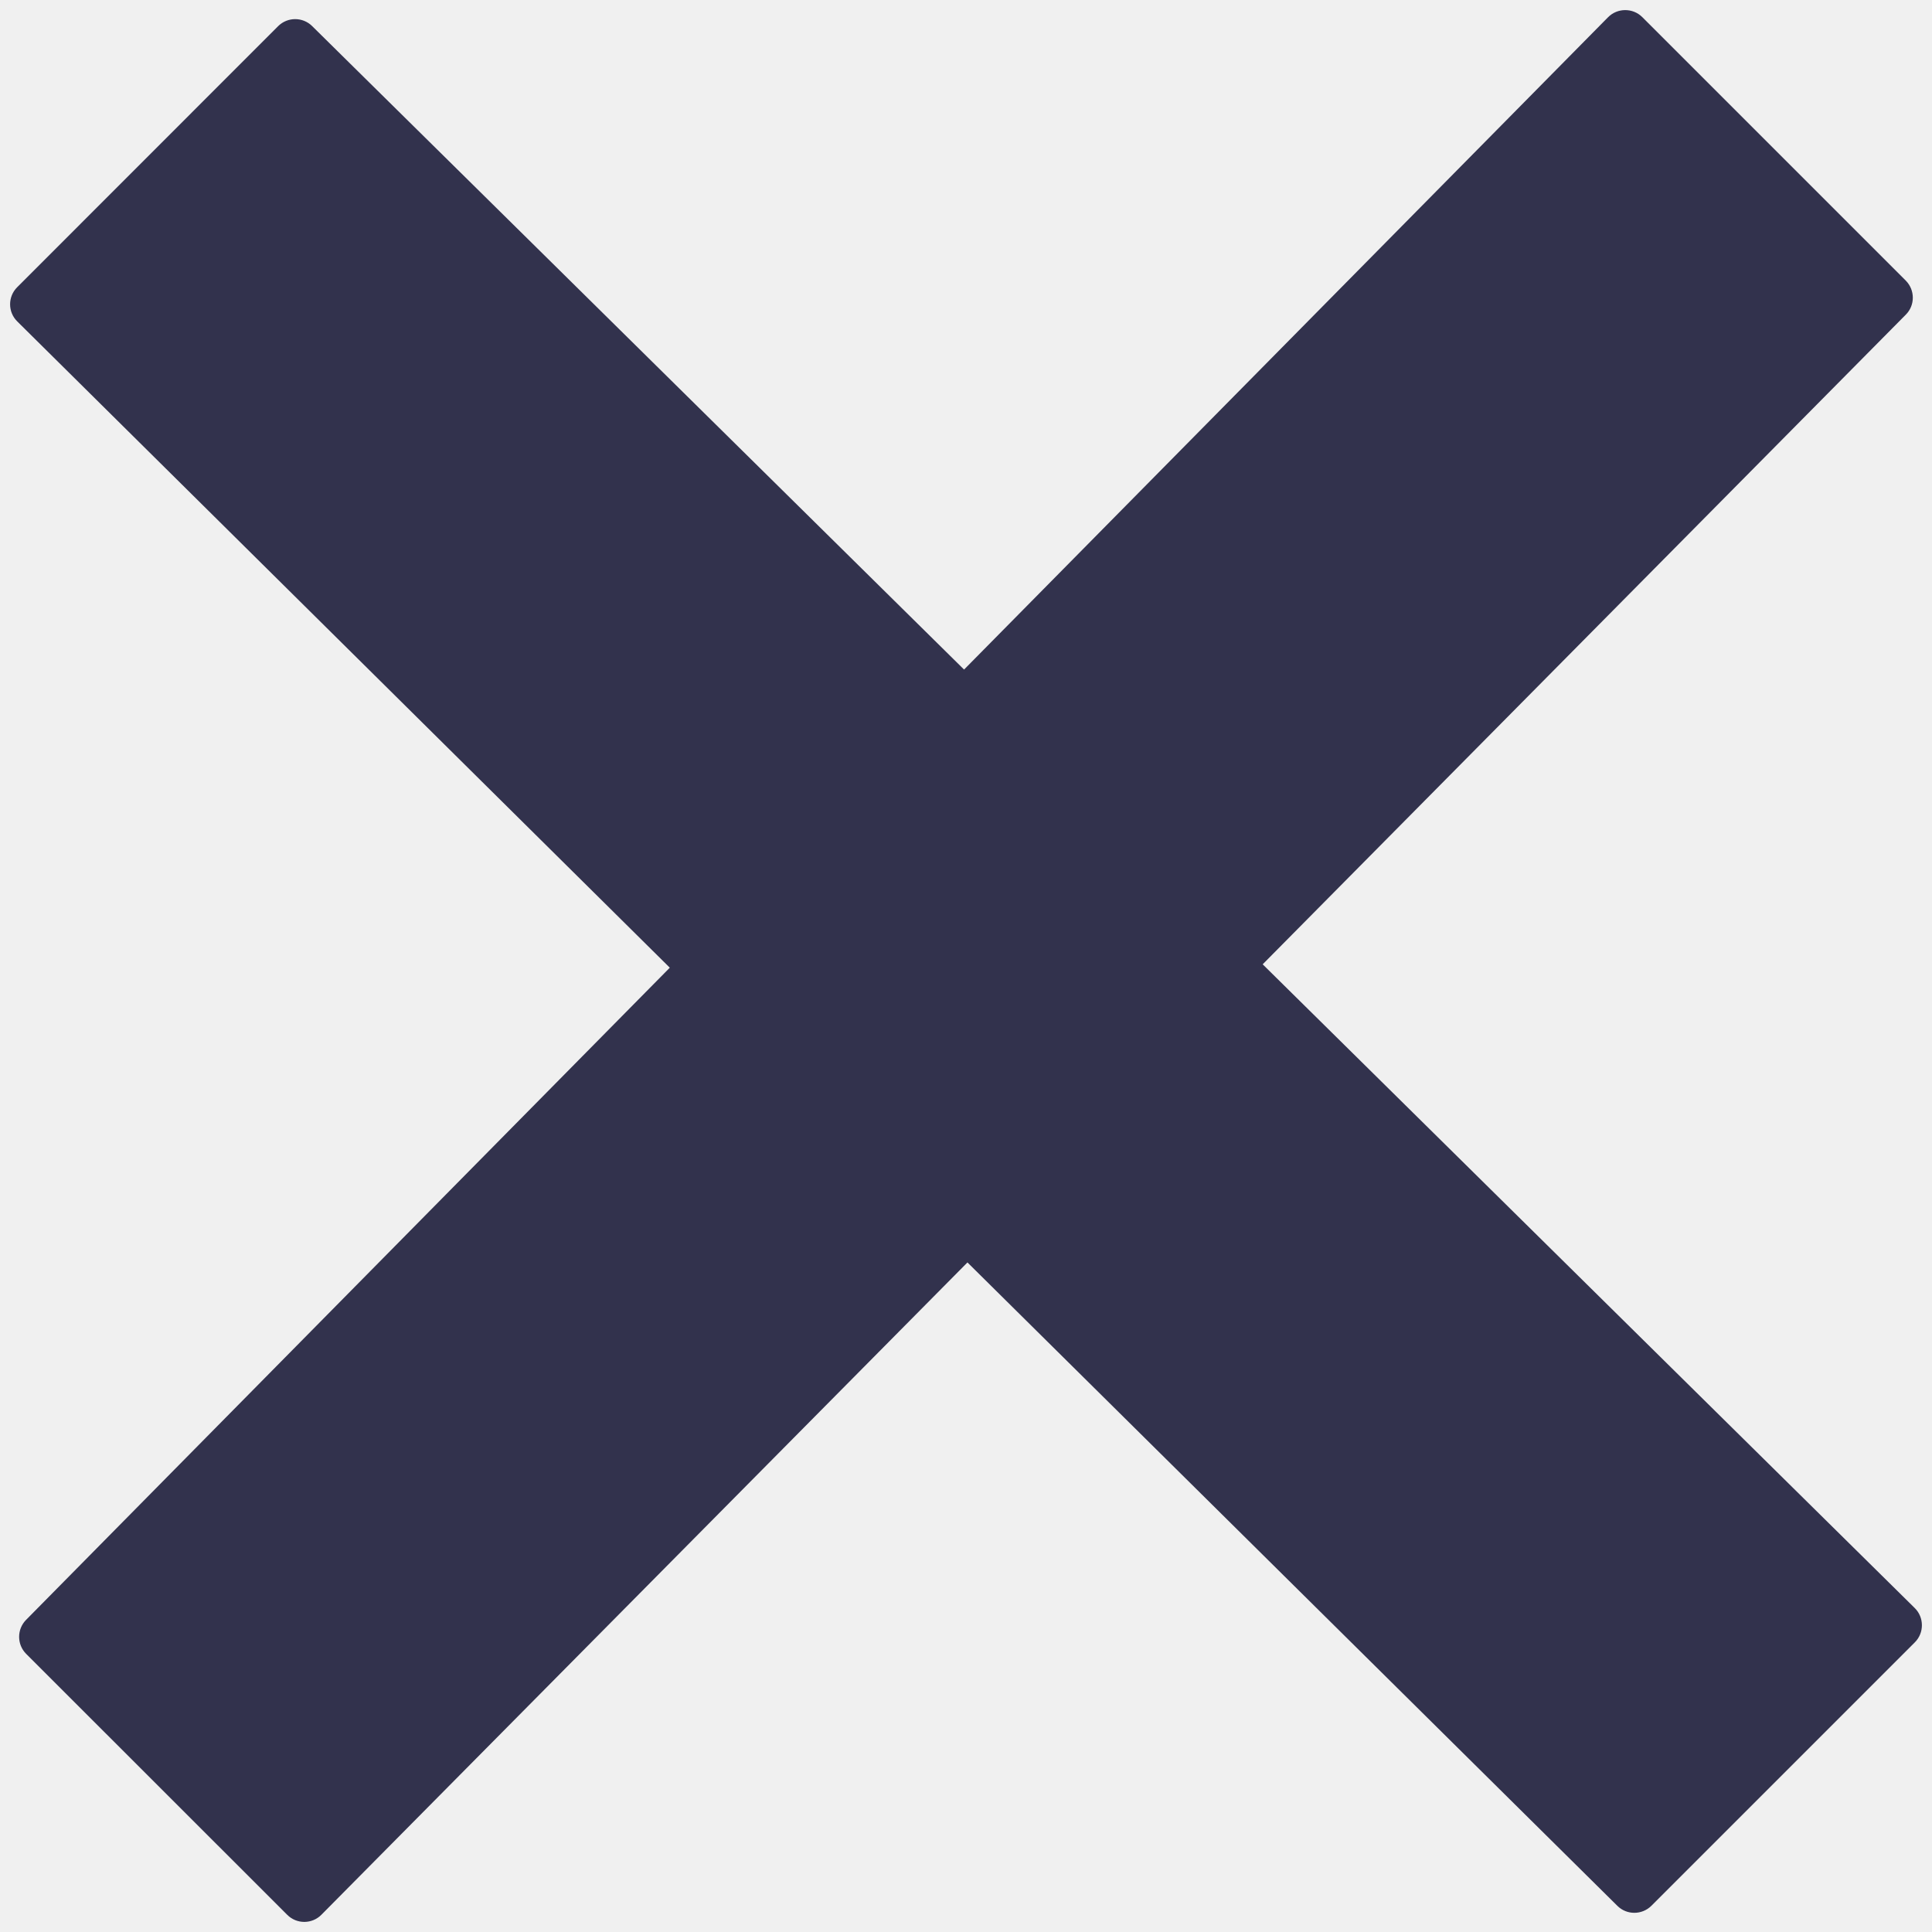
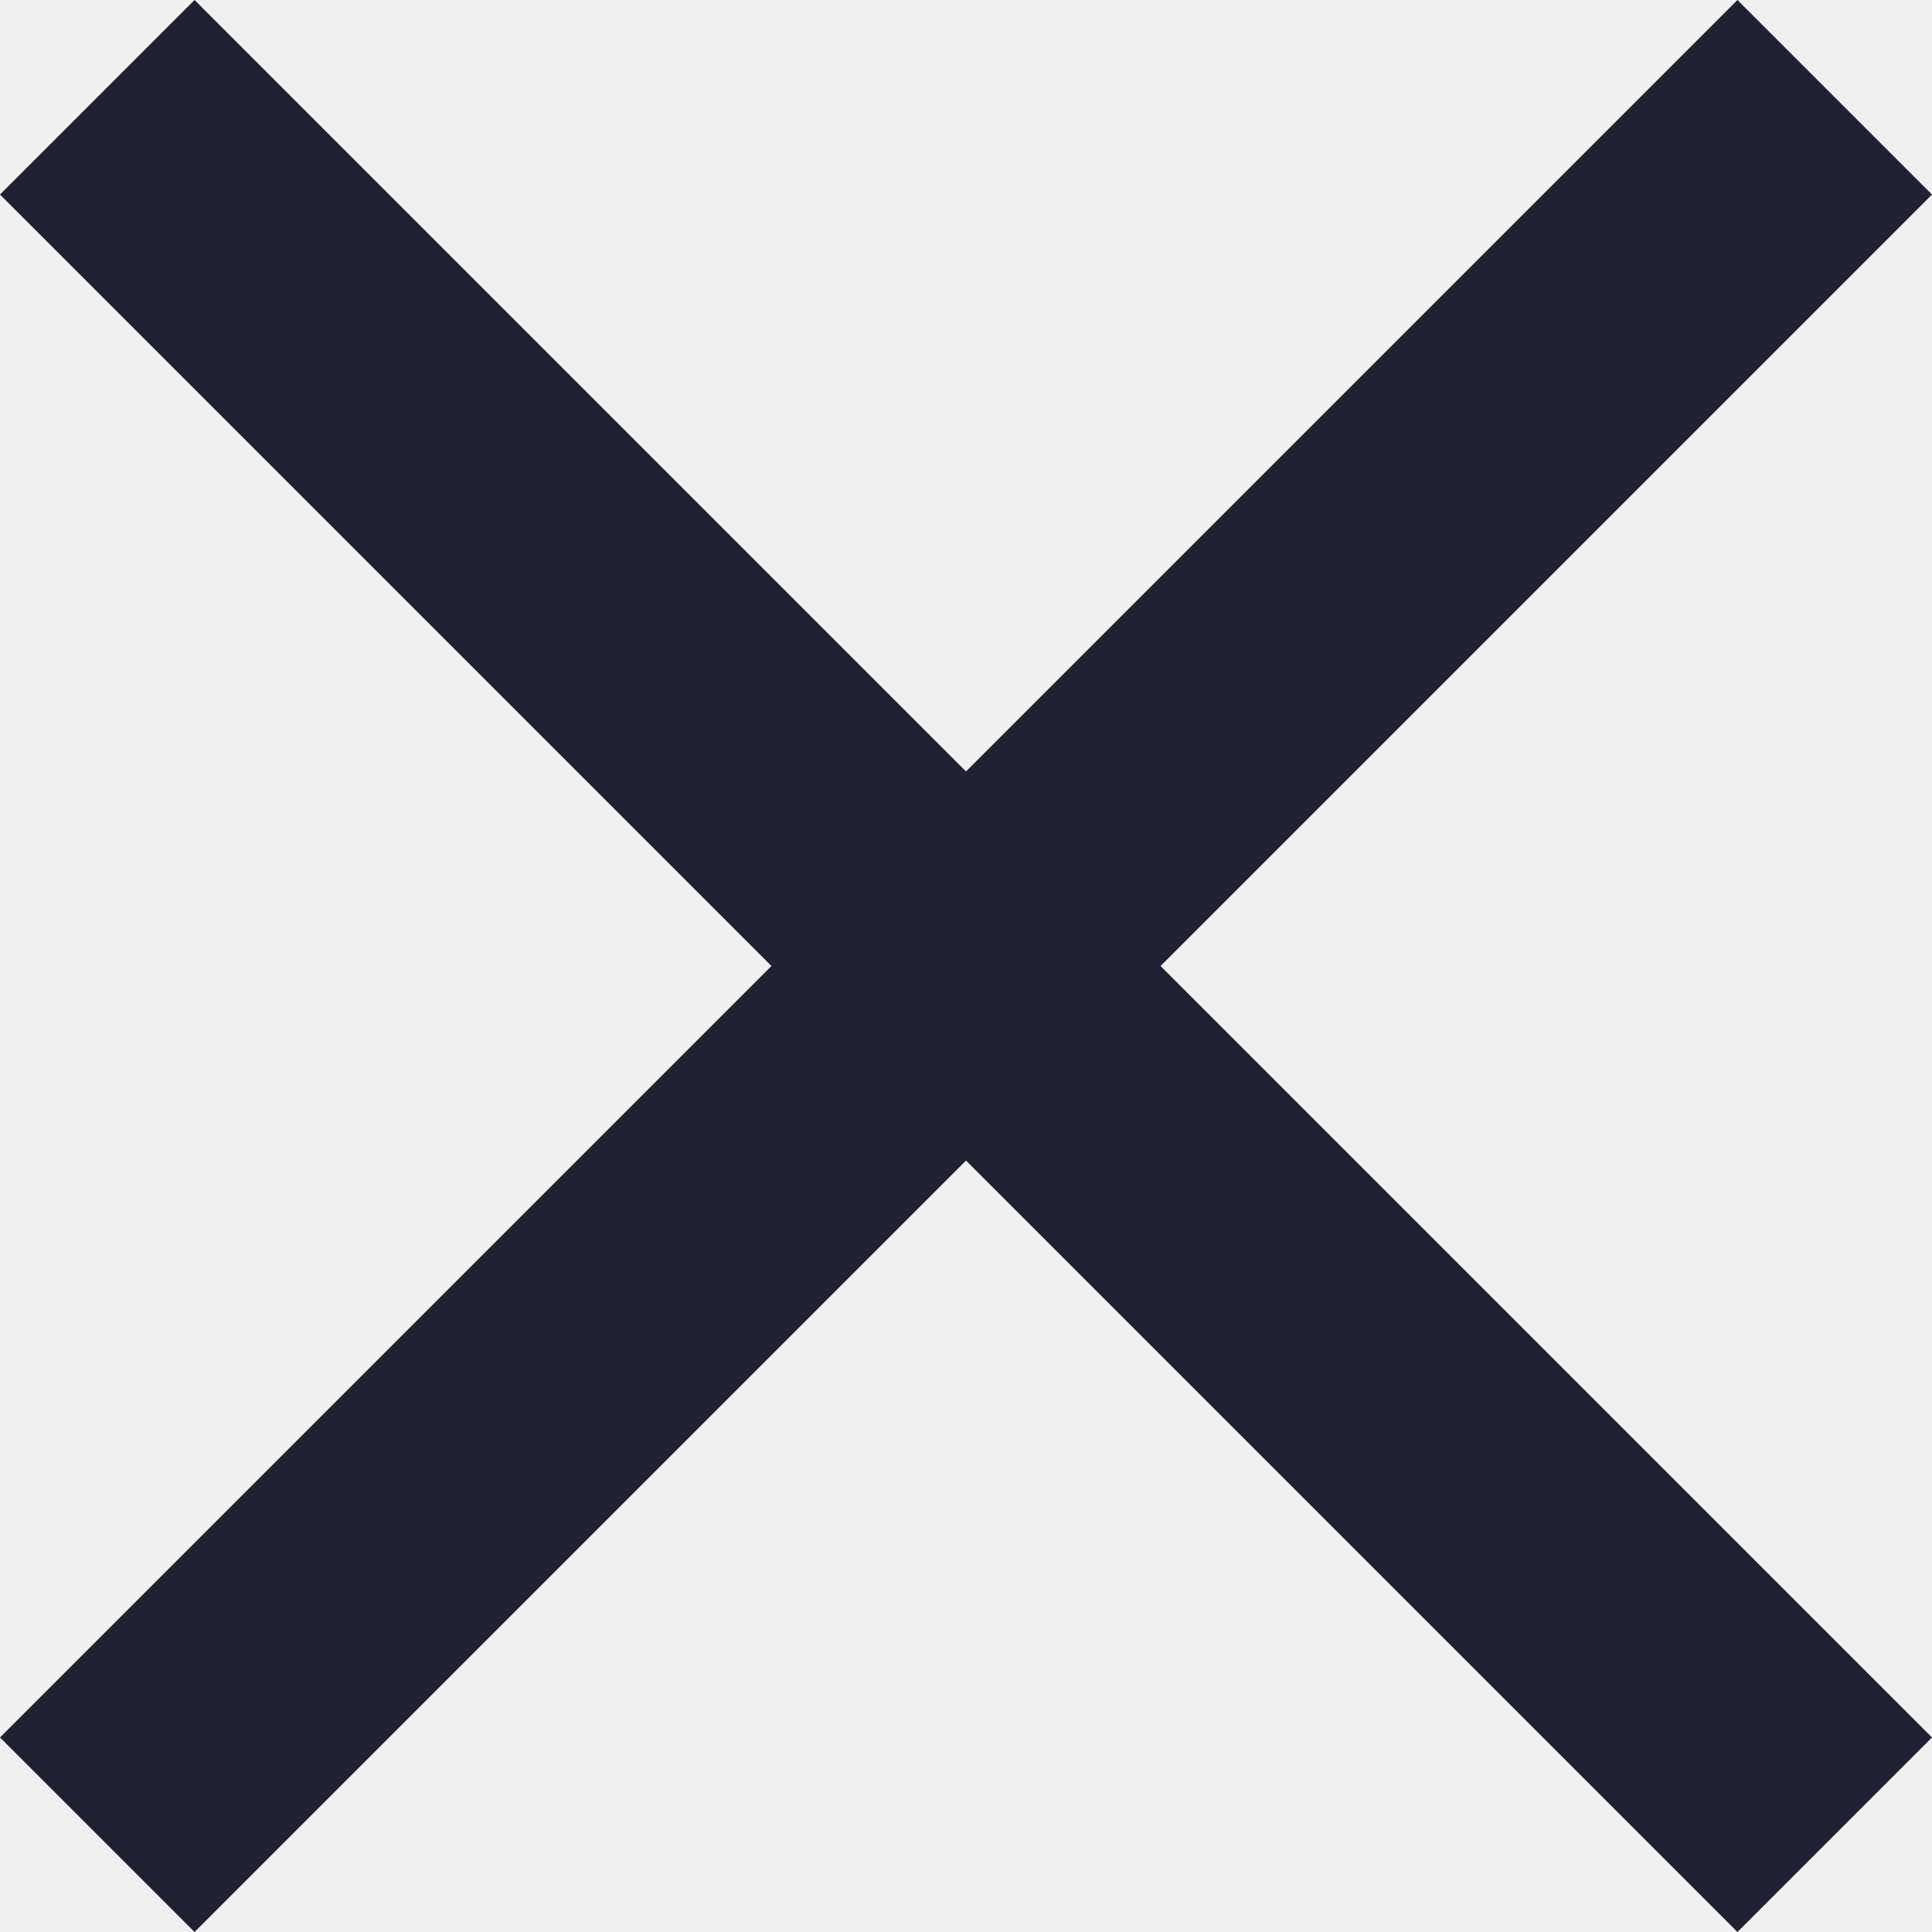
- <svg xmlns="http://www.w3.org/2000/svg" width="16" height="16" viewBox="0 0 16 16" fill="none">
-   <g clip-path="url(#clip0)">
-     <path d="M15.858 13.601C15.936 13.523 15.936 13.395 15.857 13.317L10.457 7.986L15.783 2.606C15.861 2.528 15.86 2.402 15.783 2.324L13.601 0.142C13.523 0.064 13.395 0.064 13.317 0.143L7.984 5.545L2.585 0.216C2.507 0.139 2.381 0.139 2.303 0.217L0.142 2.379C0.064 2.457 0.064 2.584 0.143 2.662L5.547 8.014L0.216 13.415C0.139 13.493 0.139 13.619 0.217 13.697L2.379 15.858C2.457 15.936 2.584 15.936 2.662 15.857L8.012 10.455L13.394 15.783C13.472 15.861 13.598 15.86 13.676 15.783L15.858 13.601Z" fill="#32324D" />
-   </g>
-   <defs>
-     <clipPath id="clip0">
-       <rect width="16" height="16" fill="white" />
-     </clipPath>
-   </defs>
+ <svg xmlns="http://www.w3.org/2000/svg" width="24" height="24" viewBox="0 0 24 24" fill="none">
+   <path d="M24 2.417L21.583 0L12 9.583L2.417 0L0 2.417L9.583 12L0 21.583L2.417 24L12 14.417L21.583 24L24 21.583L14.417 12L24 2.417Z" fill="#212134" />
</svg>
